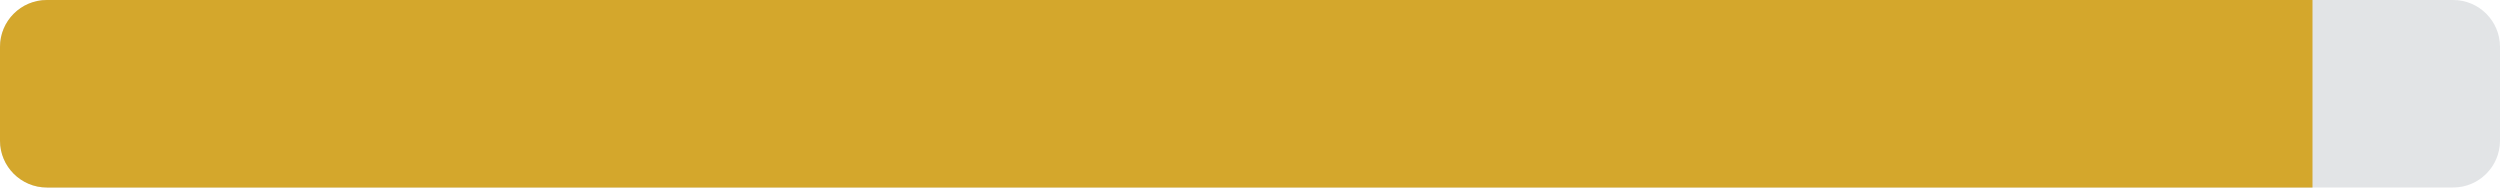
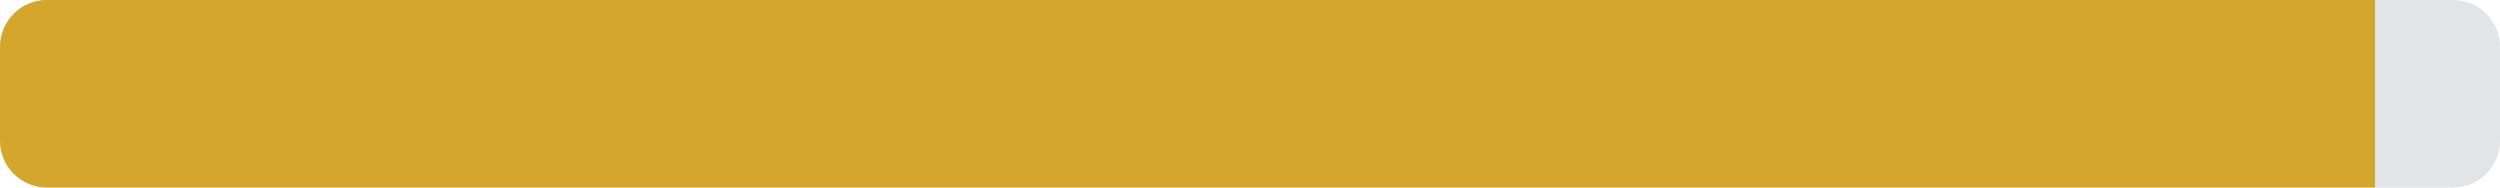
- <svg xmlns="http://www.w3.org/2000/svg" width="160" height="12" viewBox="0 0 160 12" role="img" aria-label="azure avm-res-cognitiveservices-account: 38 of 41 variables covered (partial)">
+ <svg xmlns="http://www.w3.org/2000/svg" width="160" height="12" viewBox="0 0 160 12" role="img" aria-label="azure avm-res-cognitiveservices-account: 39 of 41 variables covered (partial)">
  <clipPath id="r">
    <rect width="160" height="12" rx="3" />
  </clipPath>
  <g clip-path="url(#r)">
    <rect width="160" height="12" fill="#8c959f" fill-opacity="0.25" />
-     <rect width="148" height="12" fill="#d4a72c" />
+     <rect width="152" height="12" fill="#d4a72c" />
  </g>
</svg>
